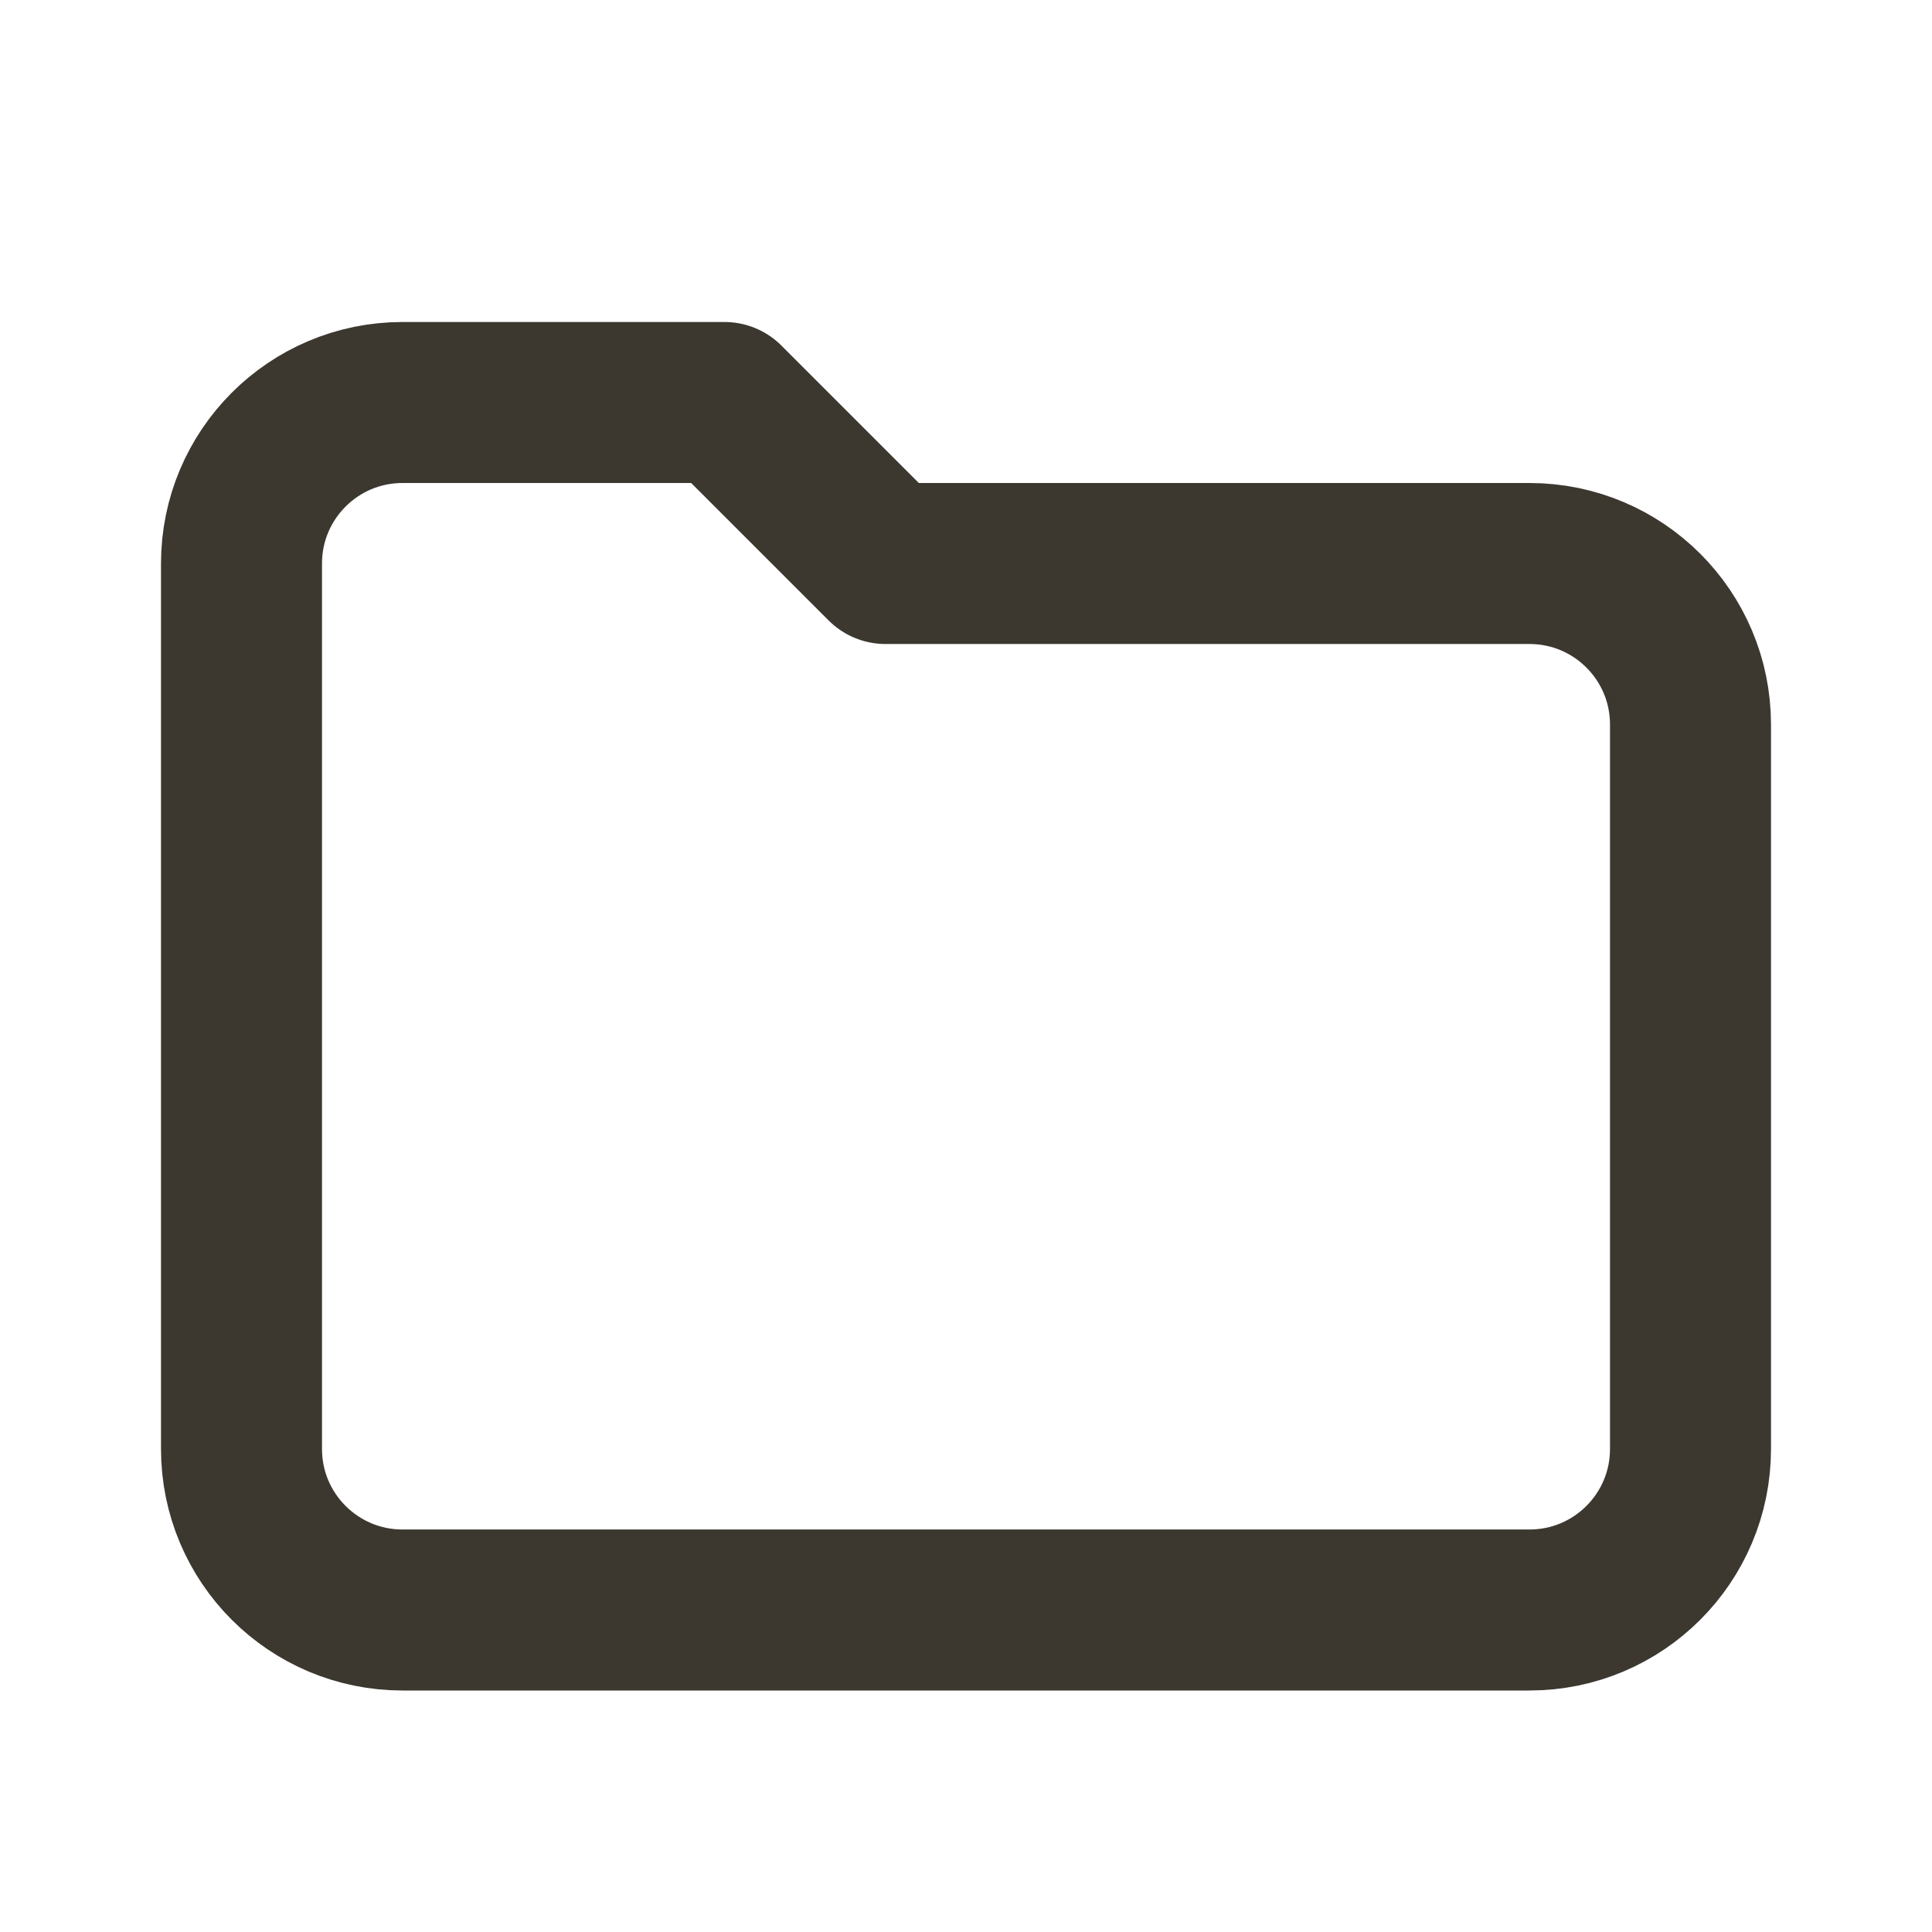
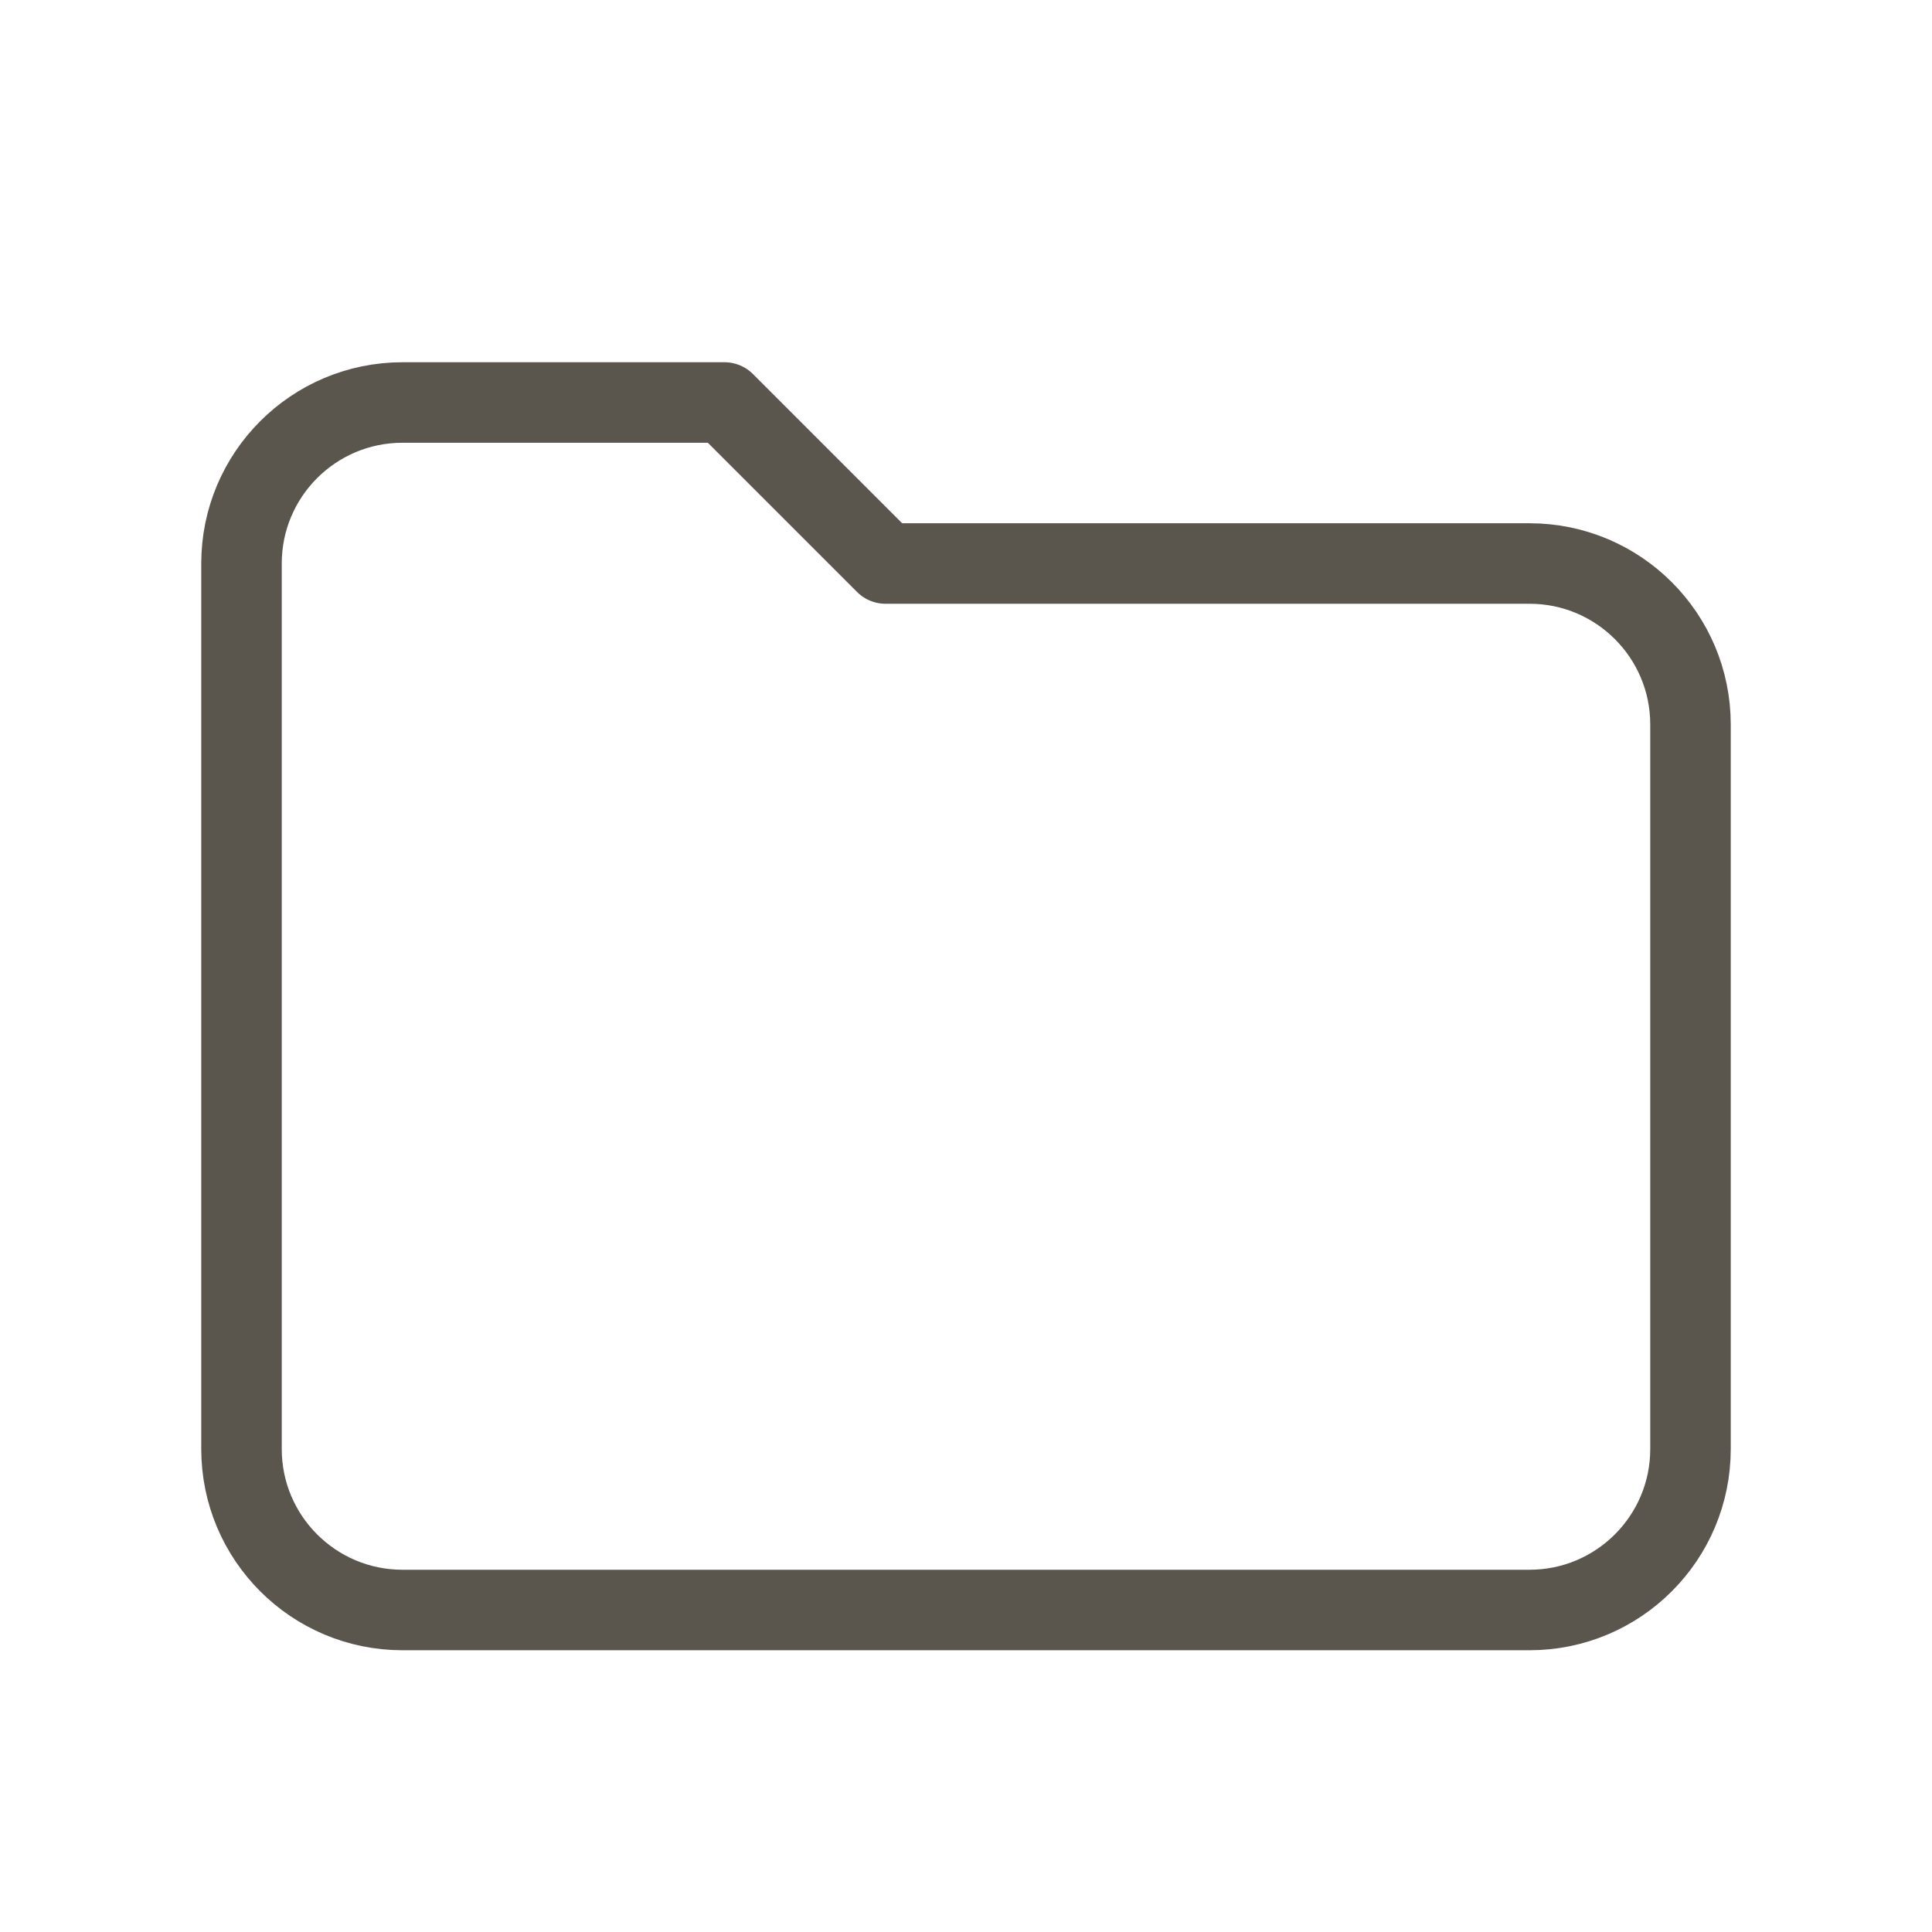
- <svg xmlns="http://www.w3.org/2000/svg" width="24" height="24" viewBox="0 0 24 24" fill="none" stroke="#3C3830" stroke-width="2" stroke-linecap="round" stroke-linejoin="round">
+ <svg xmlns="http://www.w3.org/2000/svg" width="24" height="24" viewBox="0 0 24 24" fill="none" stroke="#5A554D" stroke-width="1" stroke-linecap="round" stroke-linejoin="round">
  <path d="M3 7a2 2 0 0 1 2-2h4l2 2h8a2 2 0 0 1 2 2v9a2 2 0 0 1-2 2H5a2 2 0 0 1-2-2V7z" />
</svg>
